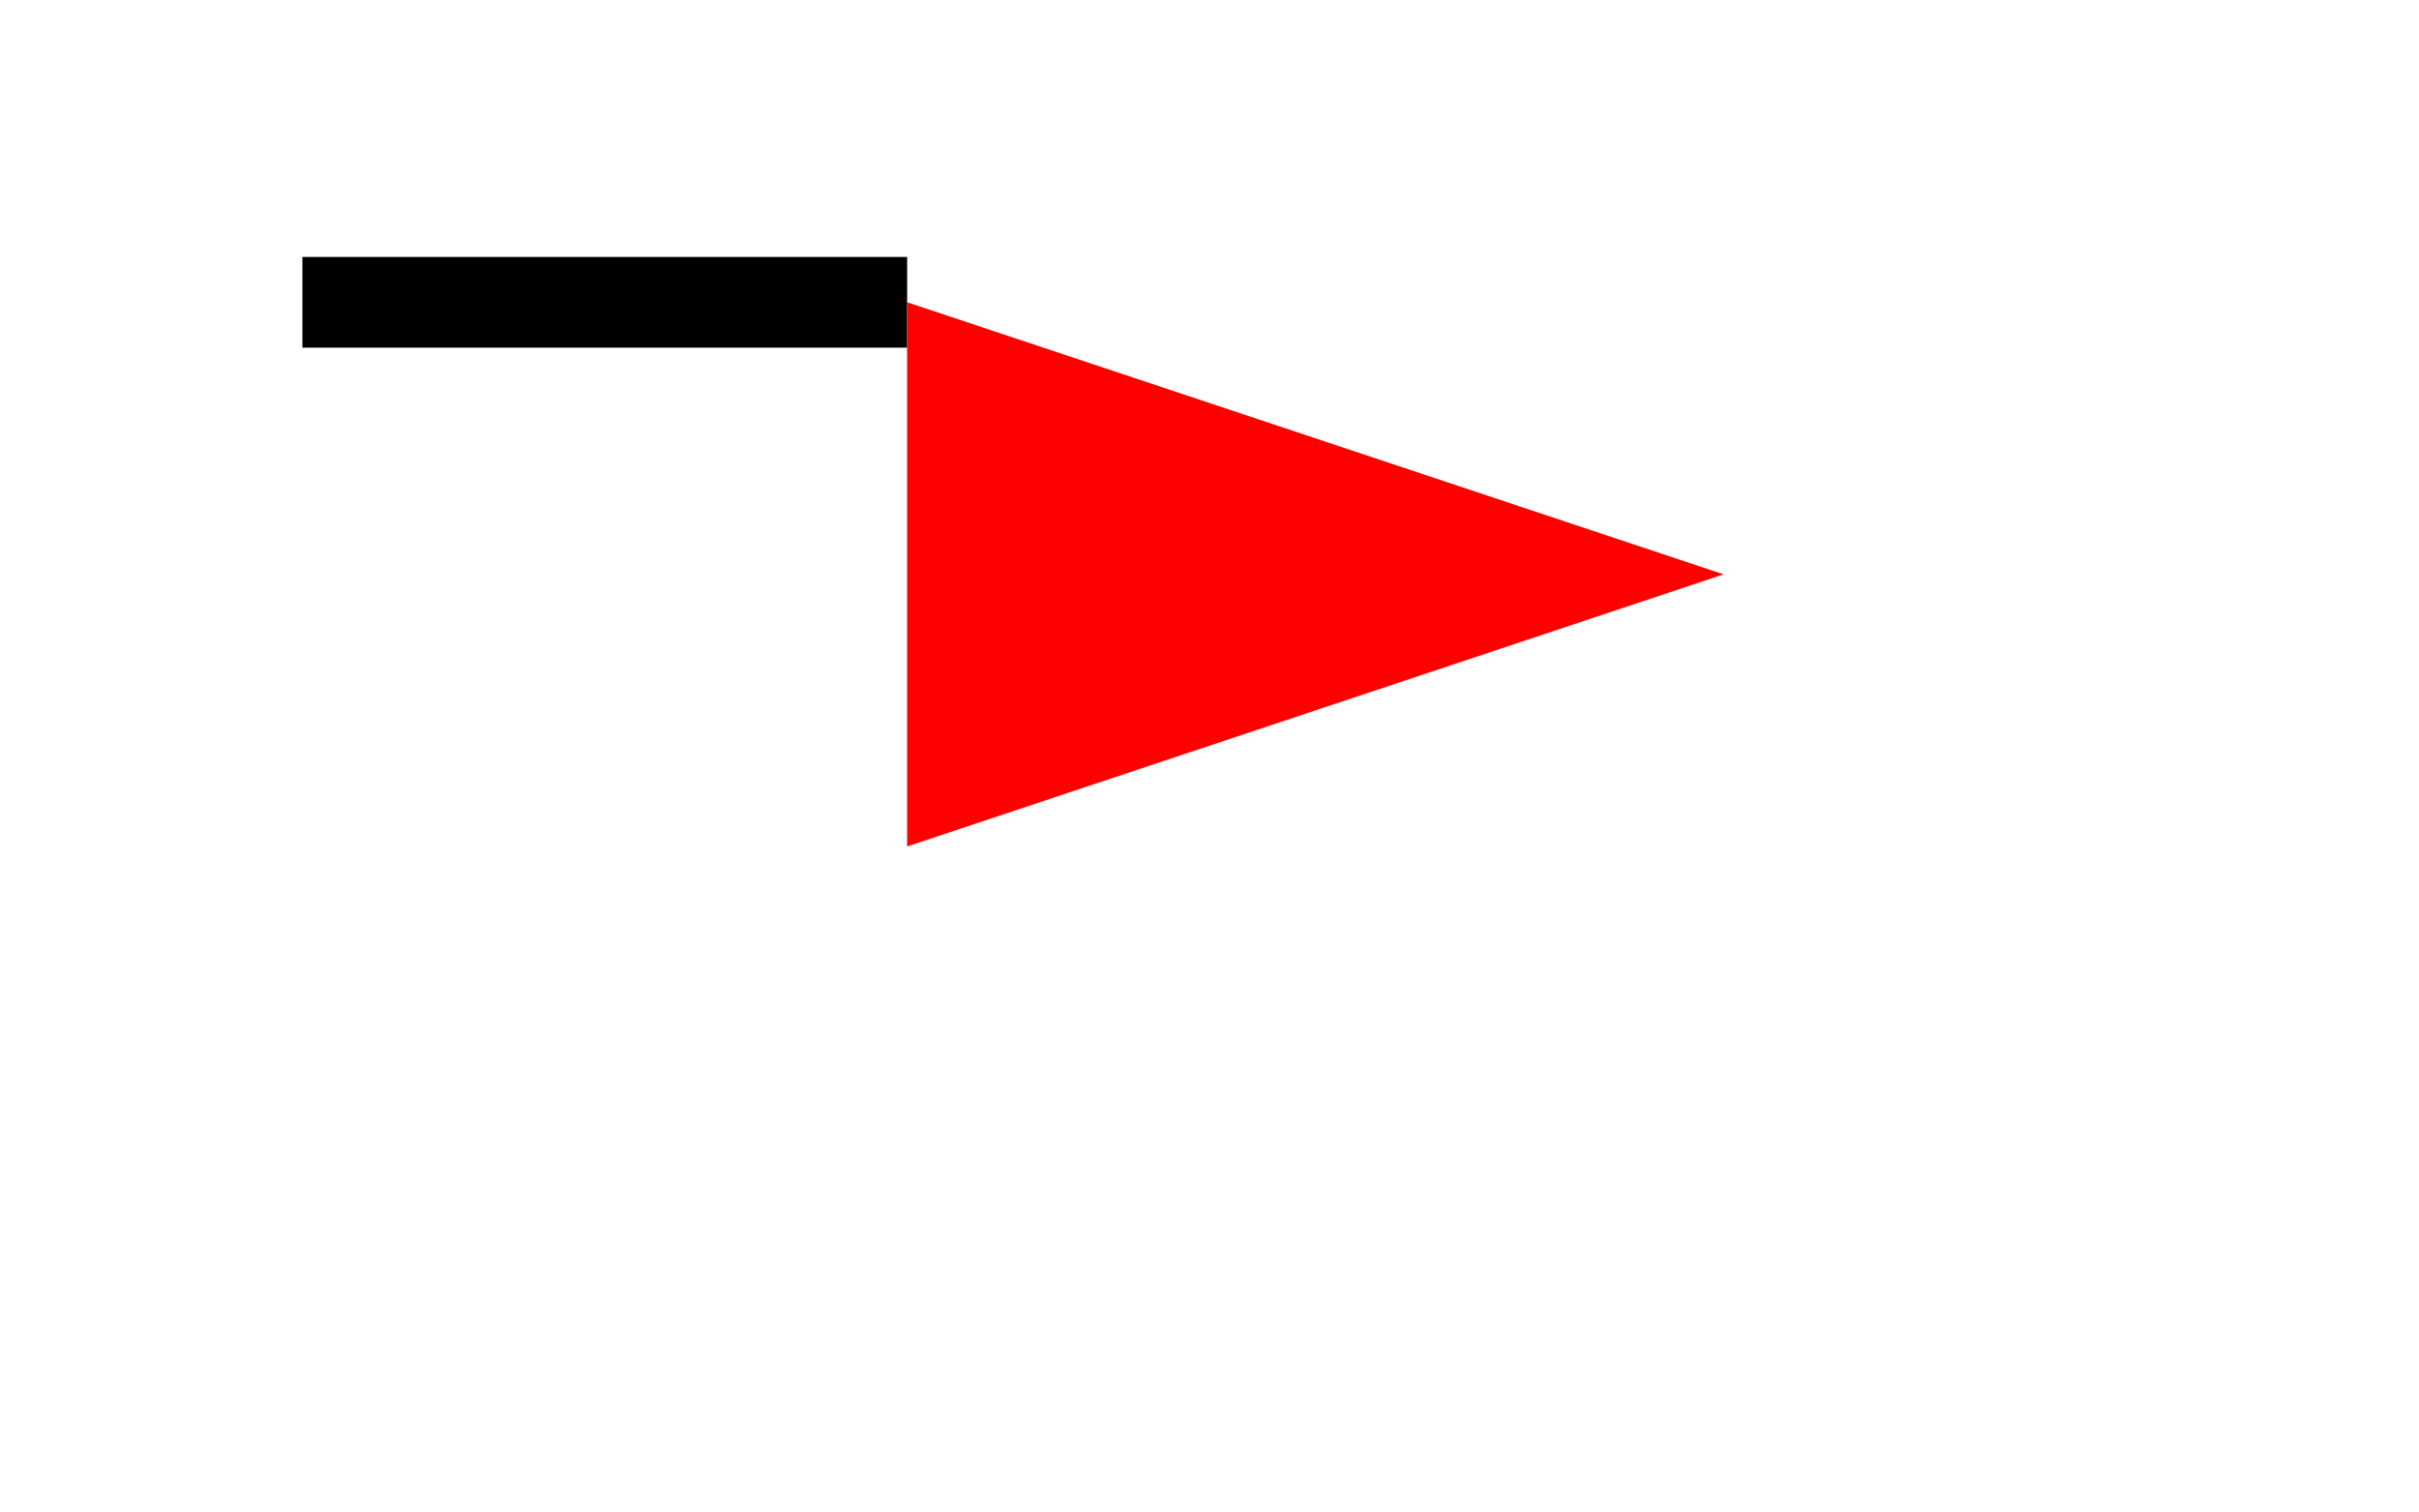
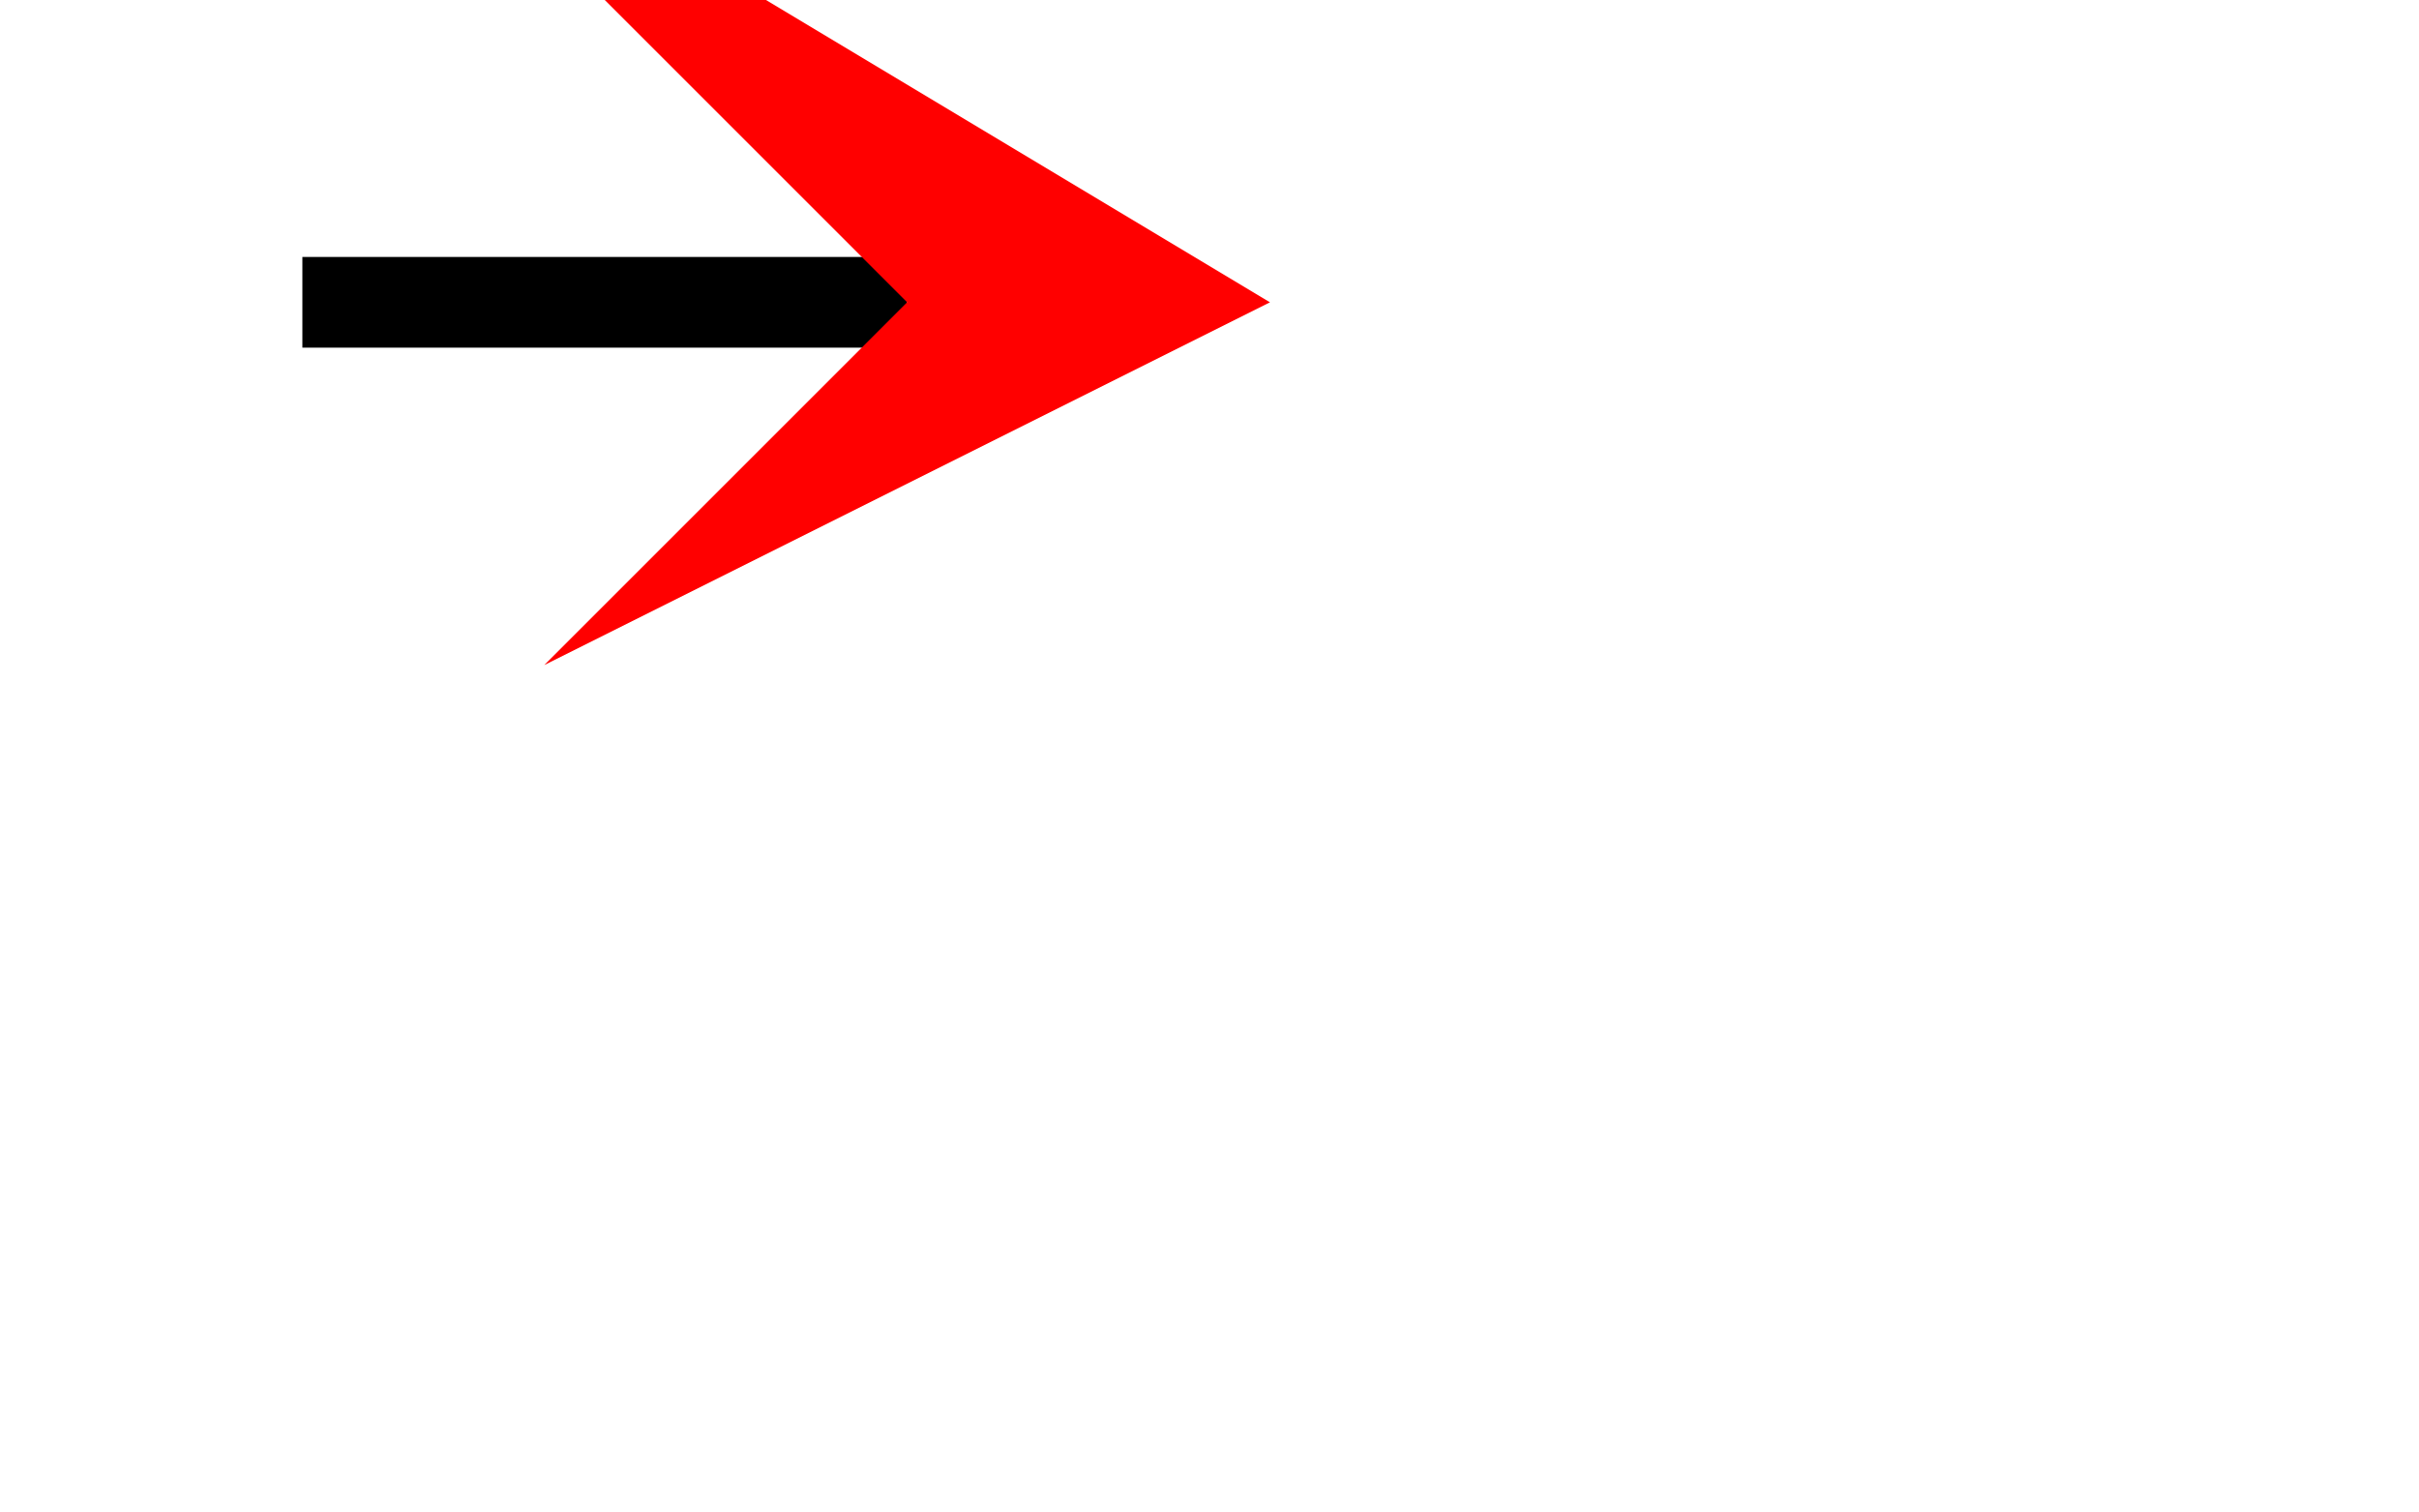
<svg xmlns="http://www.w3.org/2000/svg" width="80px" height="50px">
  <defs>
-     <marker id="arrow" markerWidth="10" markerHeight="10" refx="0" refy="3" orient="auto" markerUnits="strokeWidth">
-       <path d="M0,0 L0,6 L9,3 z" fill="#f00" />
+     <marker id="arrow" markerUnits="strokeWidth" markerWidth="10" markerHeight="10" viewBox="0 0 10 10" refX="6" refY="6" orient="auto">
+       <path d="M0,0 L10,6 L2,10 L6,6 L2,2 z" style="fill: #f00;" />
    </marker>
  </defs>
  <line x1="10" y1="10" x2="30" y2="10" stroke="#000" stroke-width="3" marker-end="url(#arrow)" />
</svg>
